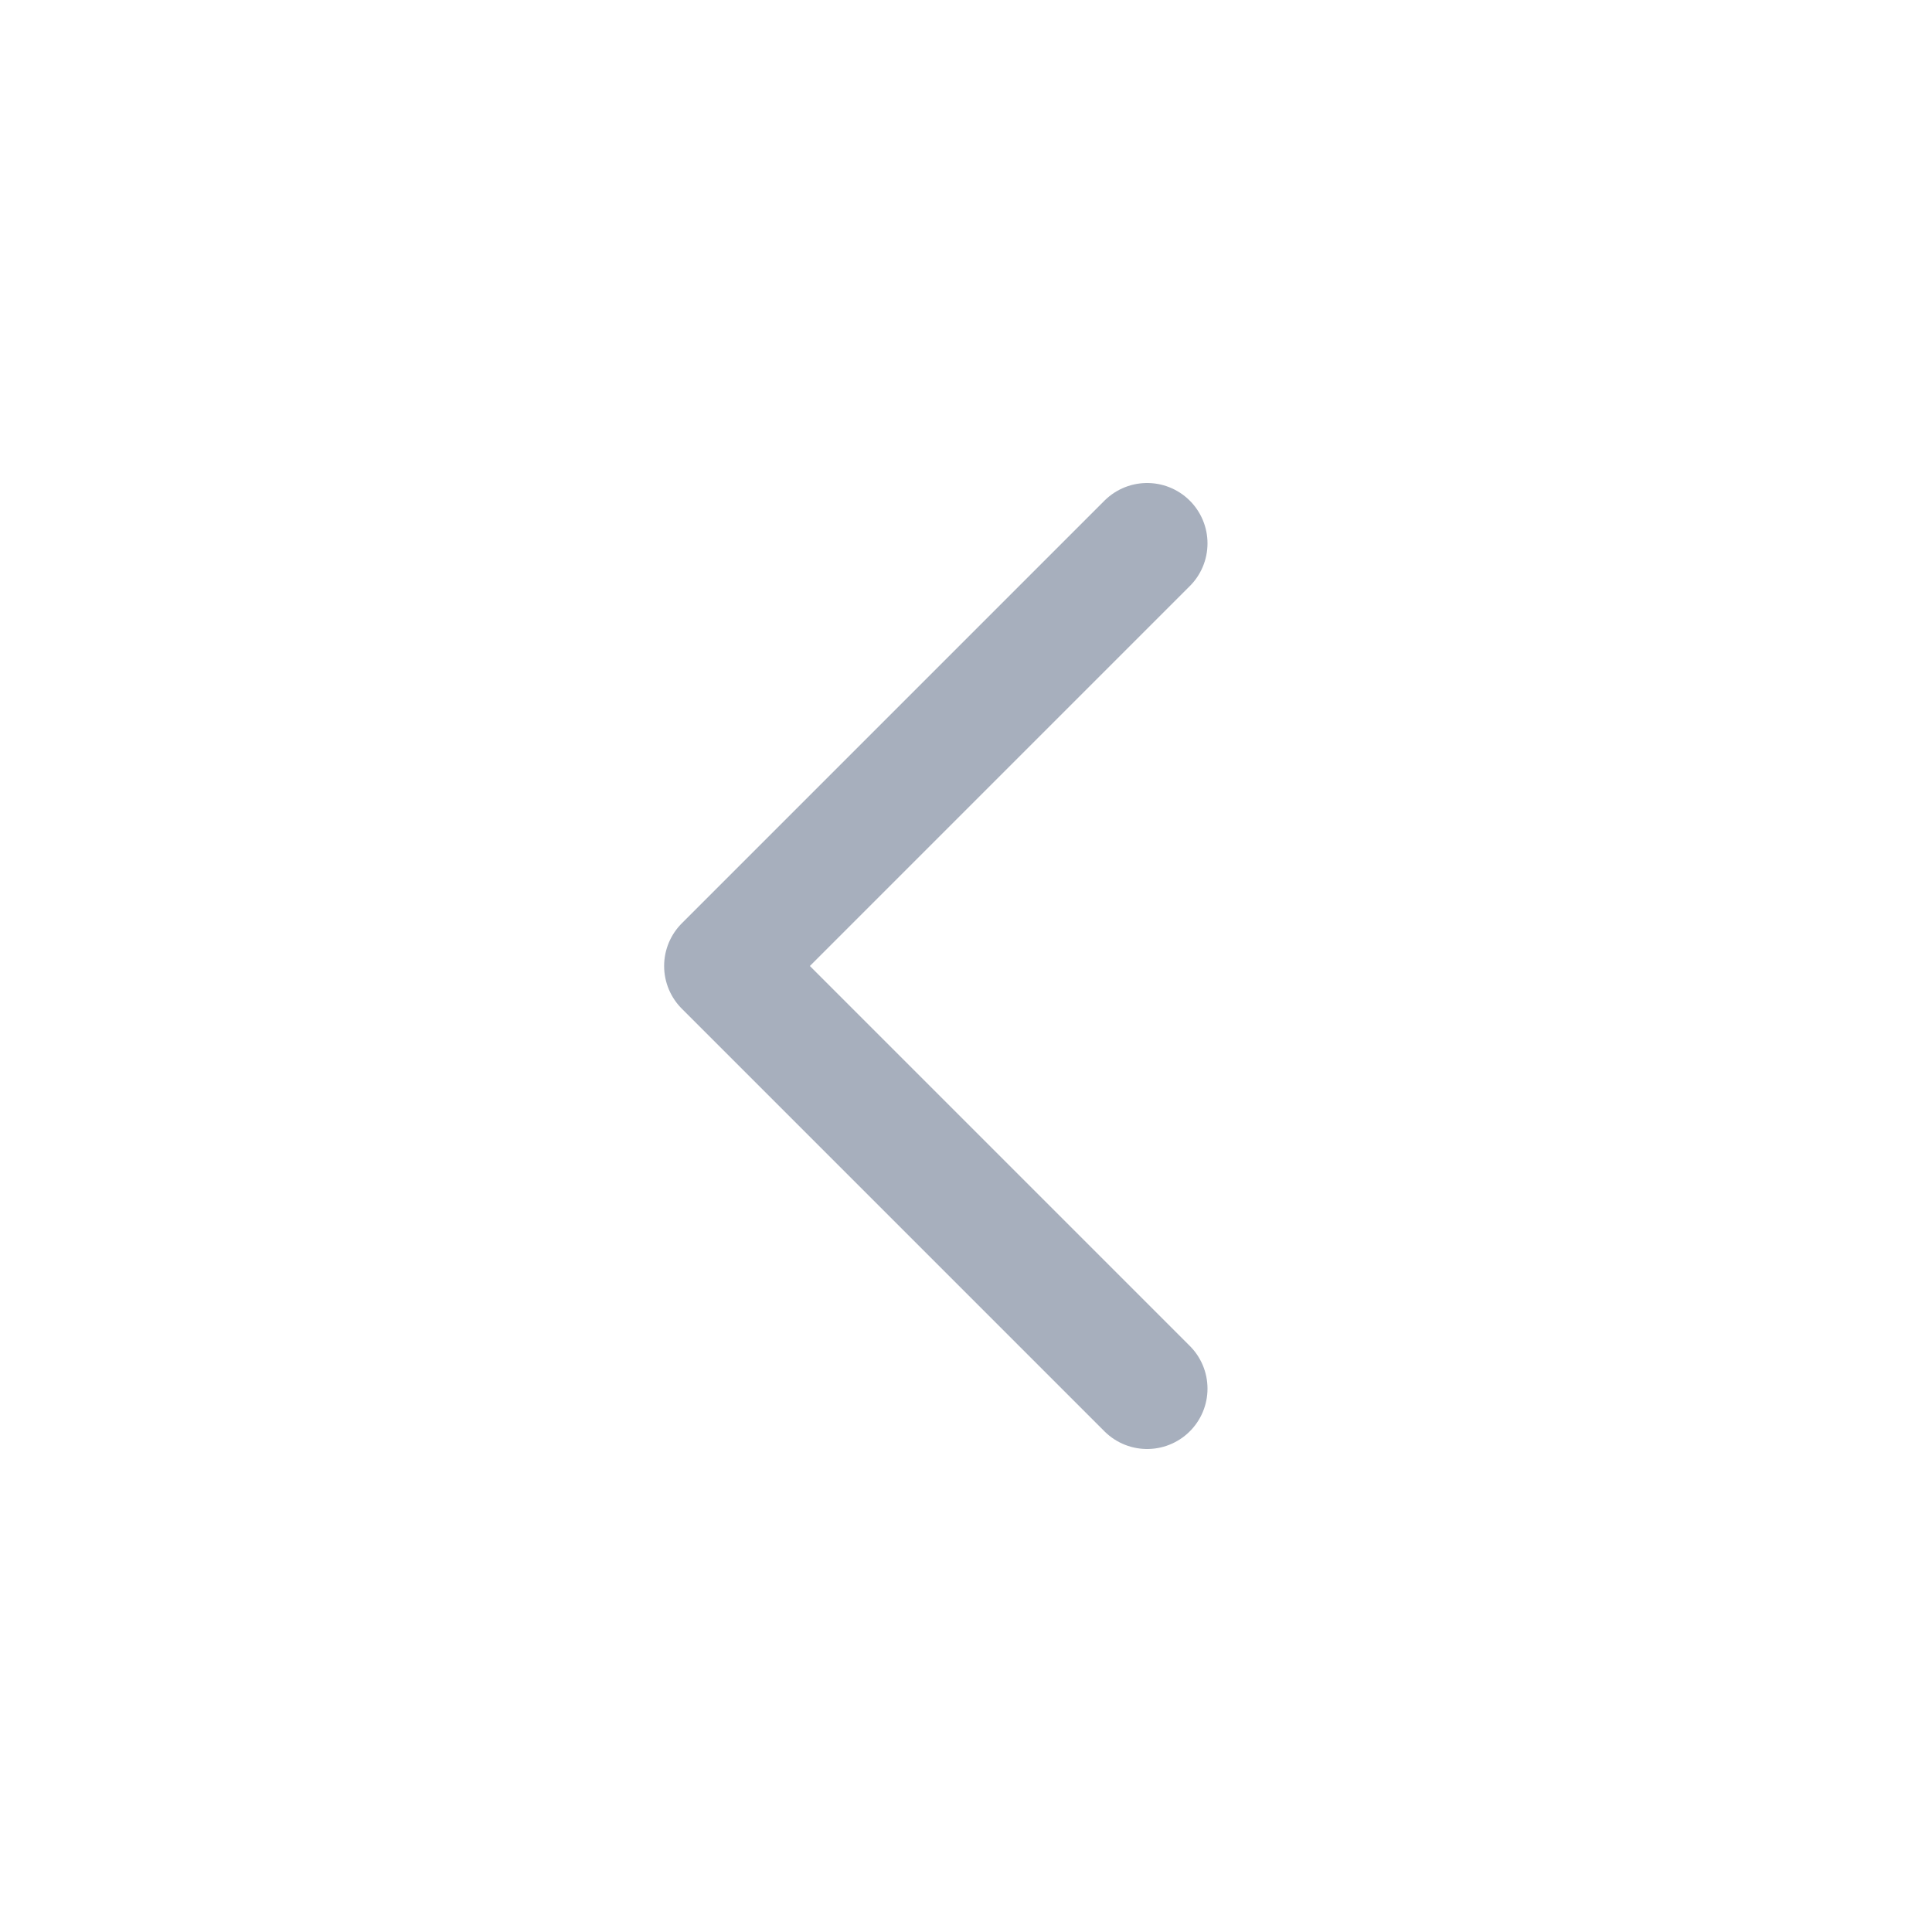
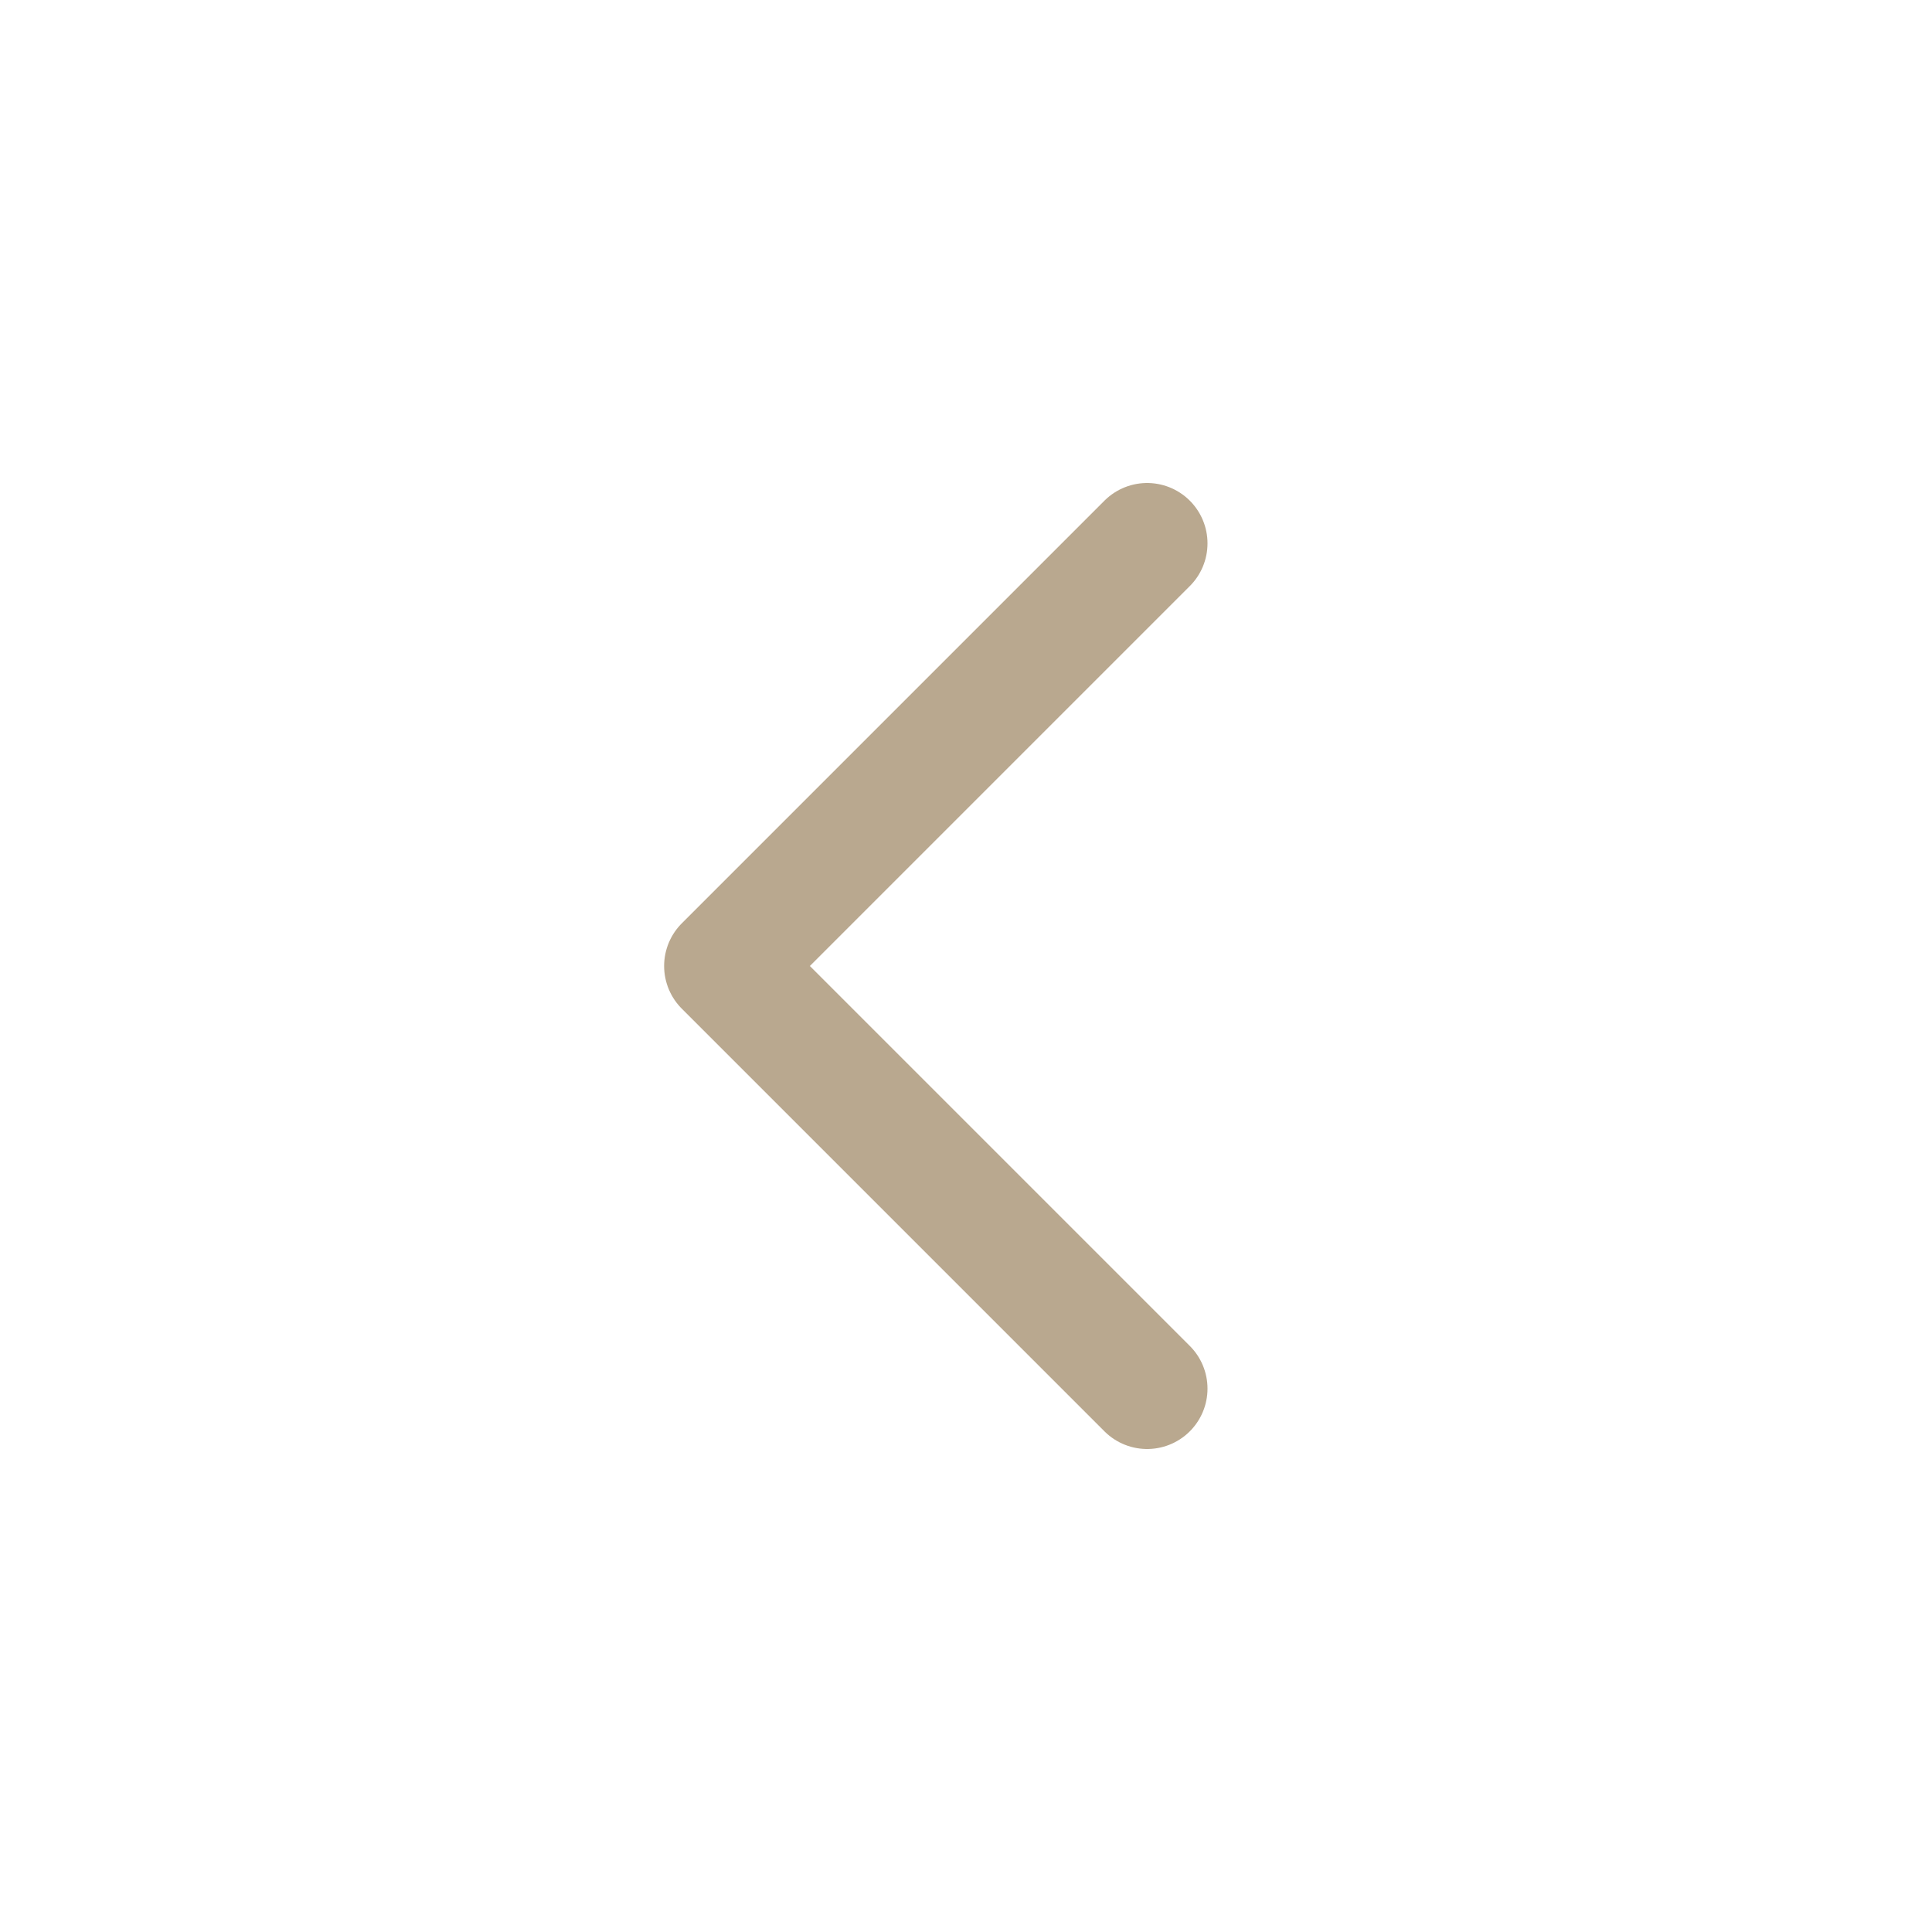
<svg xmlns="http://www.w3.org/2000/svg" width="64" height="64" viewBox="0 0 64 64" fill="none">
-   <path d="M38 18L24 32L38 46" stroke="#A7AFBD" stroke-width="4" stroke-linecap="round" stroke-linejoin="round" />
+   <path d="M38 18L24 32L38 46" stroke="#B9A88F" stroke-width="4" stroke-linecap="round" stroke-linejoin="round" />
</svg>
